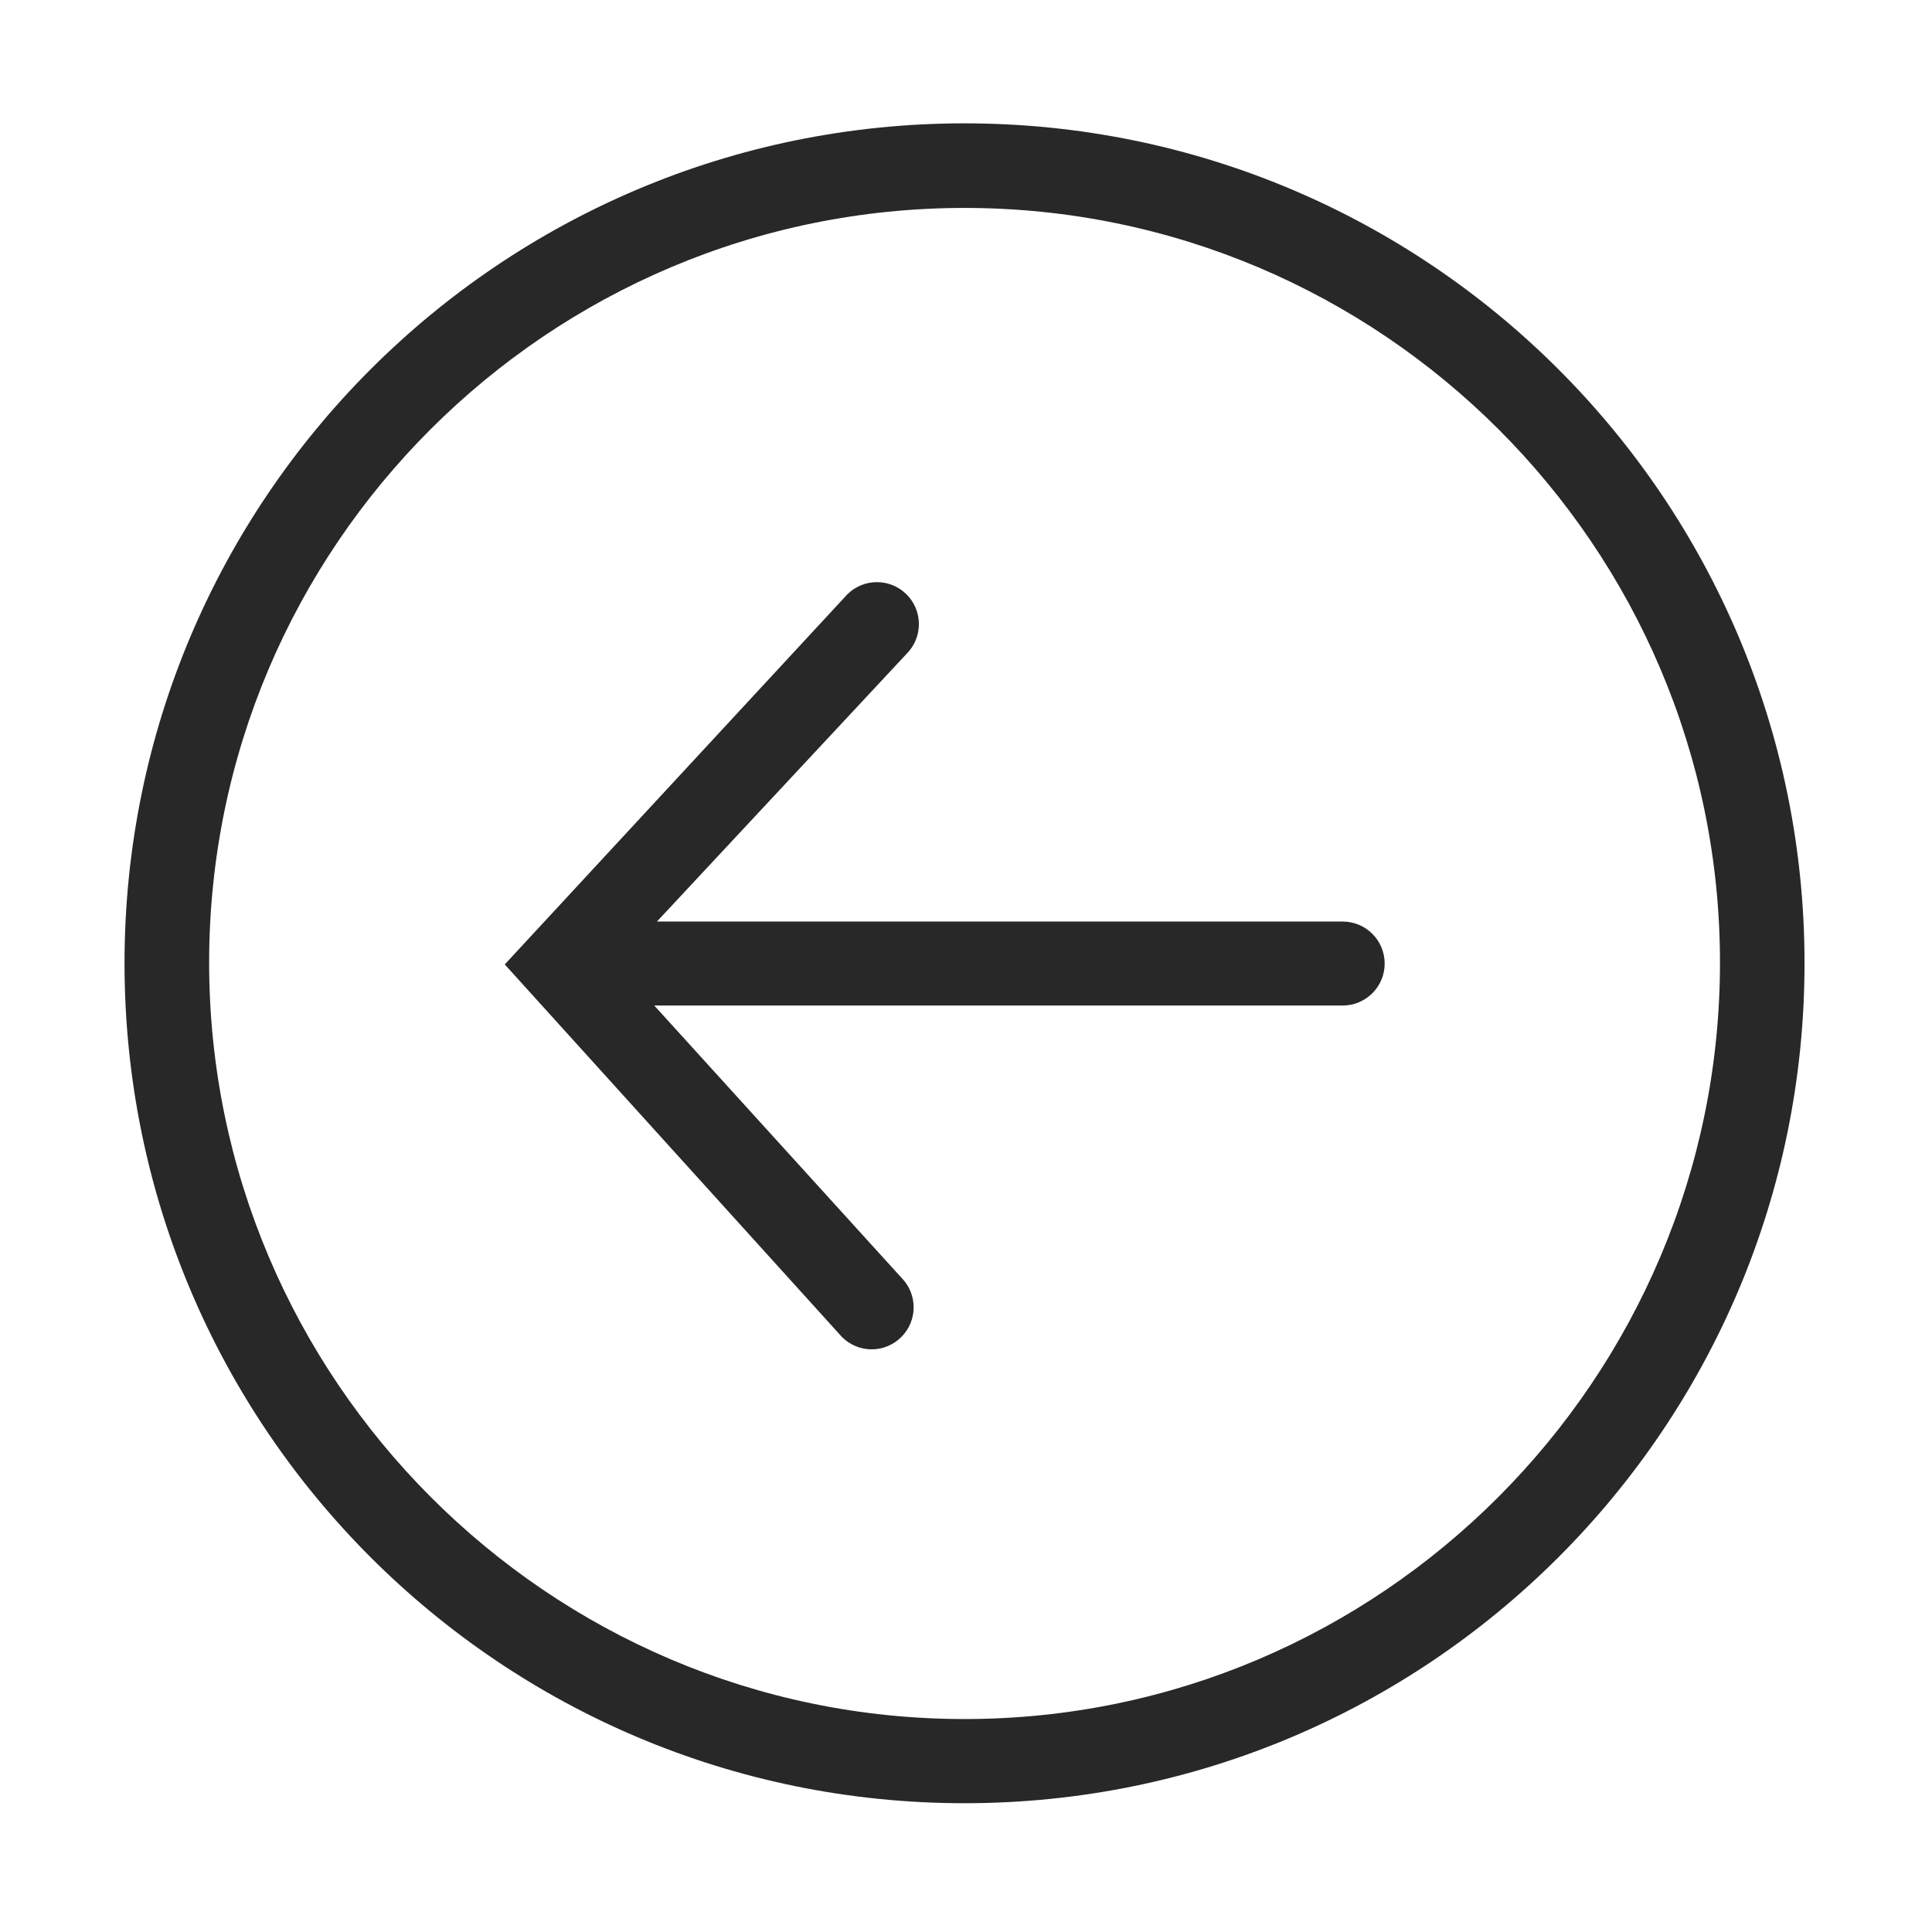
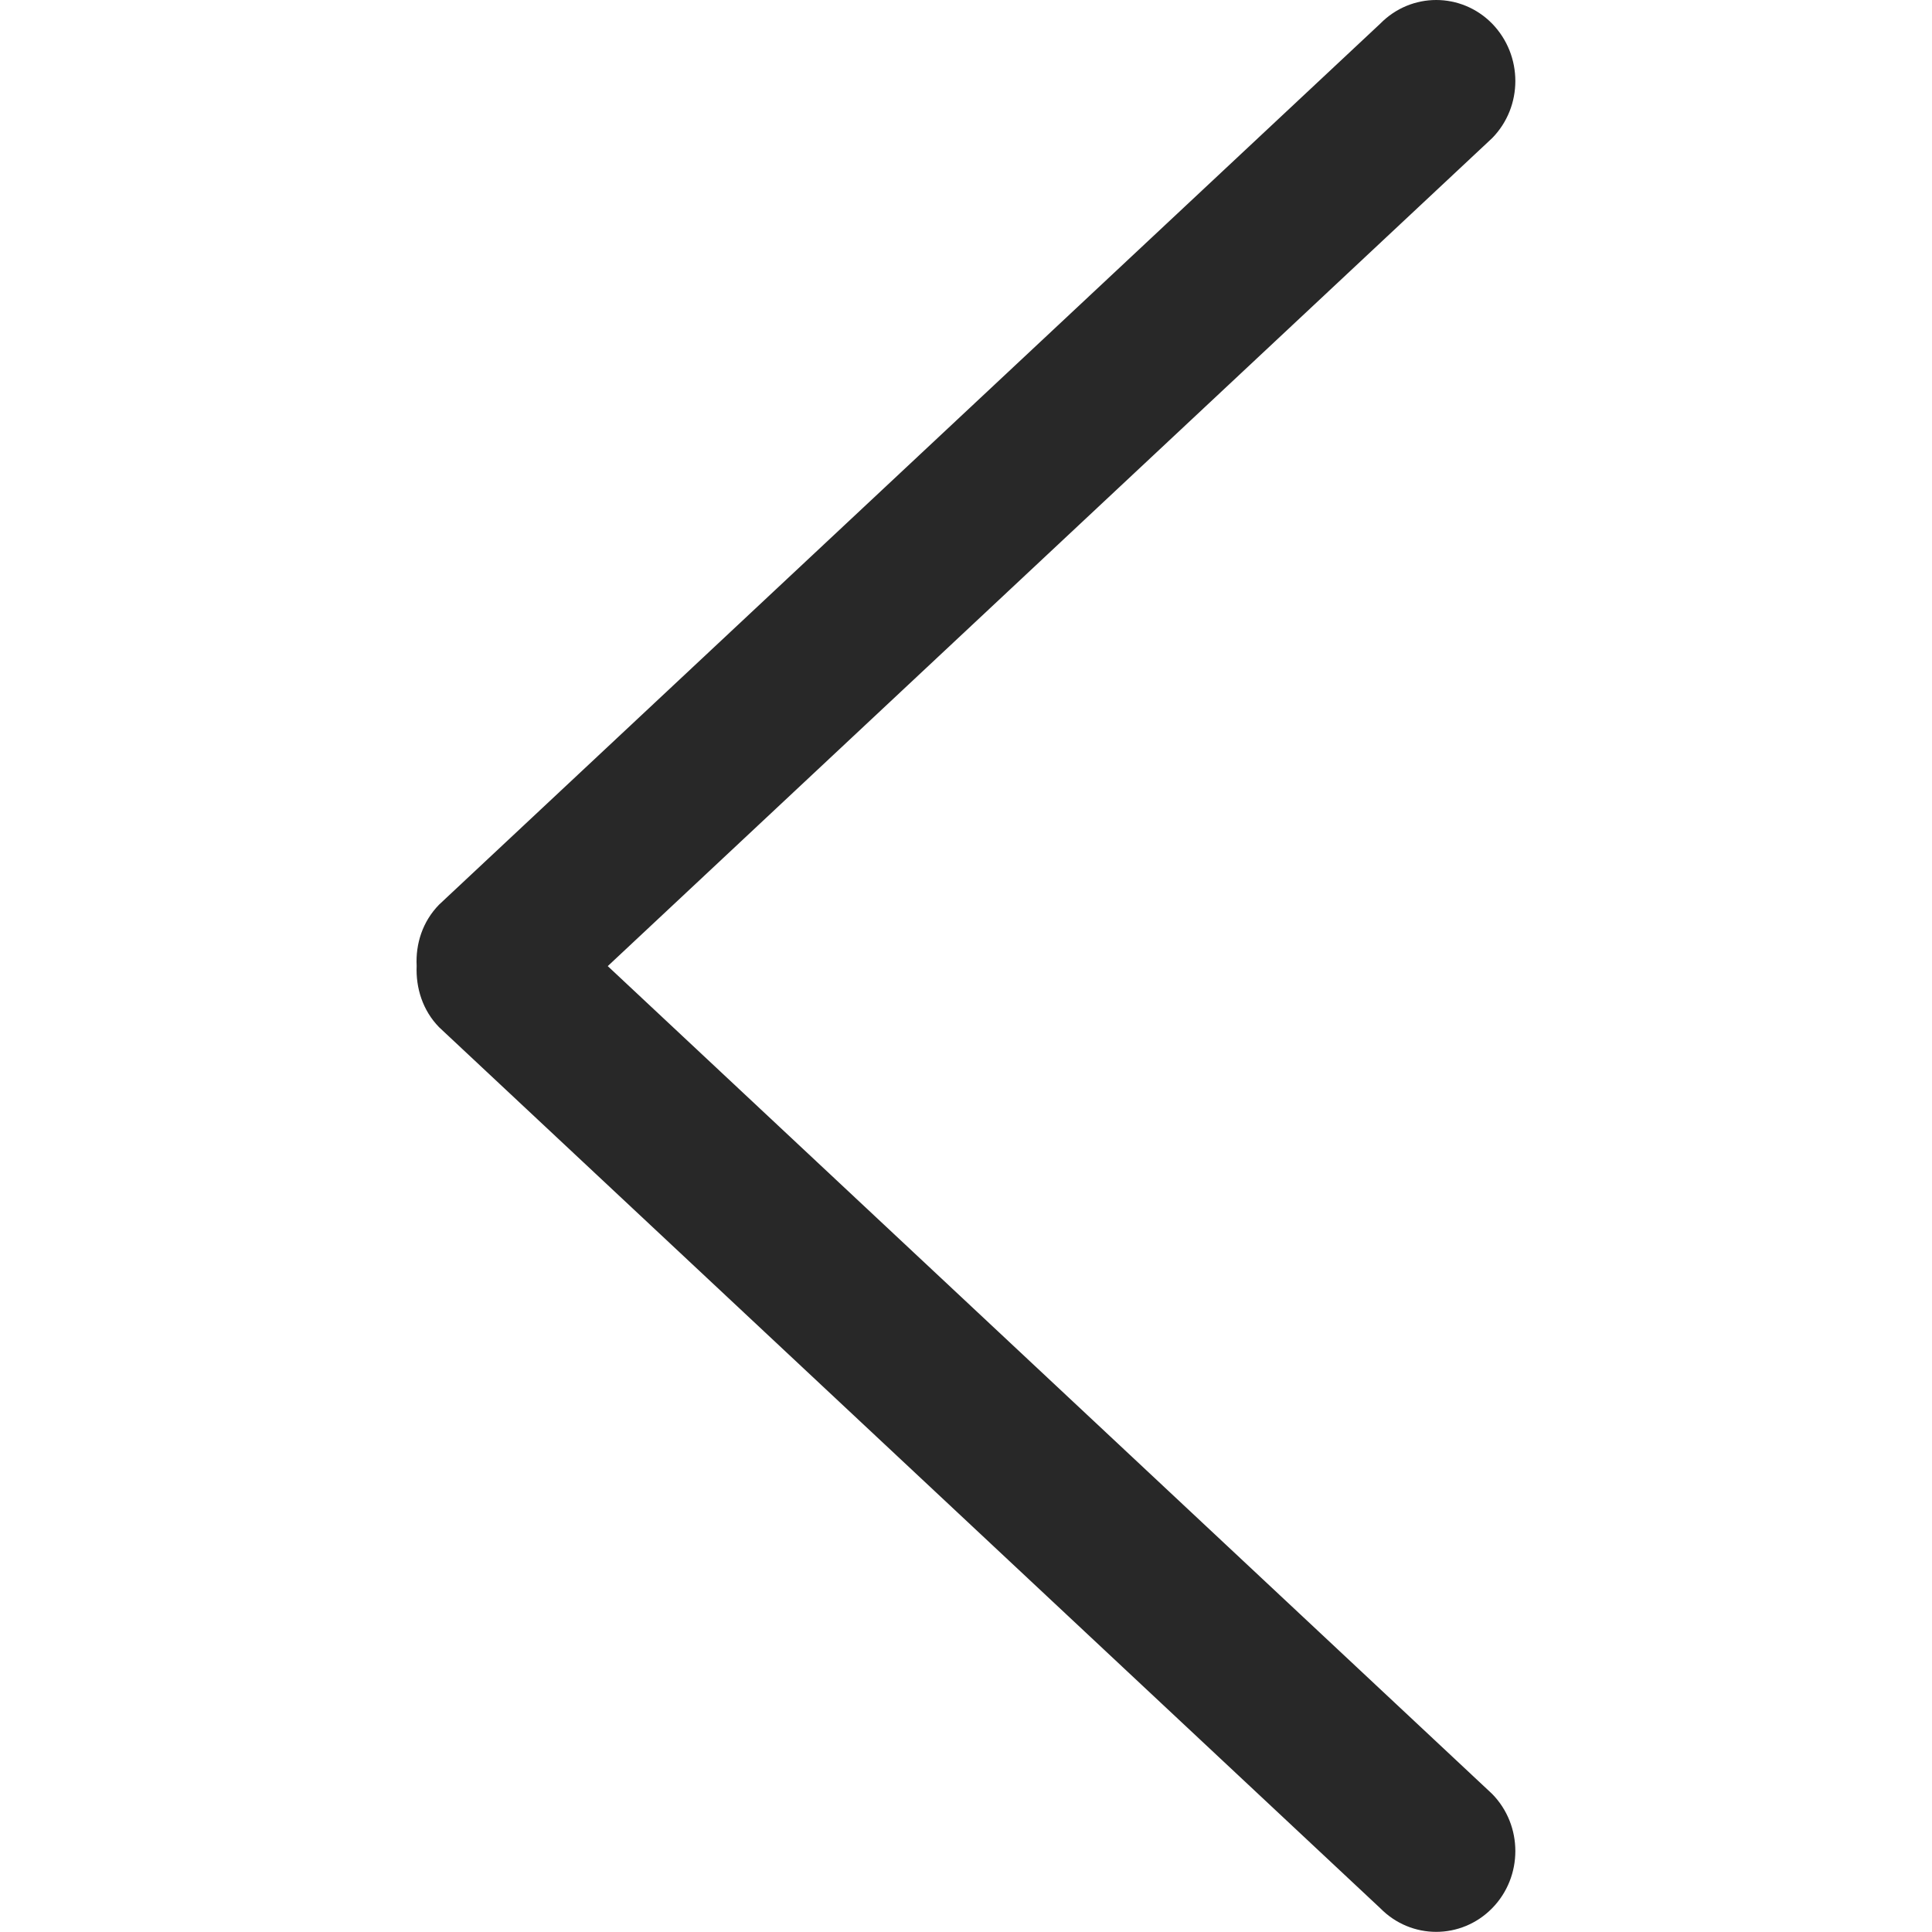
- <svg xmlns="http://www.w3.org/2000/svg" t="1532342643476" class="icon" style="" viewBox="0 0 1024 1024" version="1.1" p-id="2415" width="200" height="200">
+ <svg xmlns="http://www.w3.org/2000/svg" t="1548310519343" class="icon" style="" viewBox="0 0 1024 1024" version="1.1" p-id="3033" width="32" height="32">
  <defs>
    <style type="text/css" />
  </defs>
-   <path d="M511.214 65.375c-245.876 0-445.213 199.318-445.213 445.184s199.337 445.184 445.213 445.184c245.898 0 445.223-199.317 445.223-445.184S757.112 65.375 511.214 65.375zM511.236 911.129c-220.774 0-400.391-180.345-400.391-400.919 0-220.571 179.617-400.004 400.391-400.004 220.776 0 400.391 179.434 400.391 400.004C911.627 730.784 732.012 911.129 511.236 911.129zM711.649 488.437 348.187 488.437l132.332-141.905c8.681-8.692 8.681-22.773 0-31.466-8.704-8.693-22.787-8.693-31.468 0L267.534 511.168l178.725 197.471c4.356 4.347 10.049 6.542 15.734 6.542 5.693 0 11.388-2.195 15.734-6.542 8.694-8.673 8.694-22.75 0-31.47l-130.962-144.225 364.885 0c12.29 0 22.255-9.955 22.255-22.256C733.903 498.41 723.938 488.437 711.649 488.437z" p-id="2416" fill="#282828" />
+   <path d="M790.866 73.216 322.123 512.062l468.743 438.746c16.398 16.698 16.398 43.895 0 60.593-16.398 16.698-42.895 16.698-59.293 0l-498.839-466.943c-8.699-8.899-12.398-20.797-11.899-32.496-0.6-11.699 3.1-23.497 11.899-32.496l498.839-466.943c16.398-16.698 42.895-16.698 59.293 0C807.264 29.421 807.264 56.518 790.866 73.216z" p-id="3034" fill="#282828" />
</svg>
